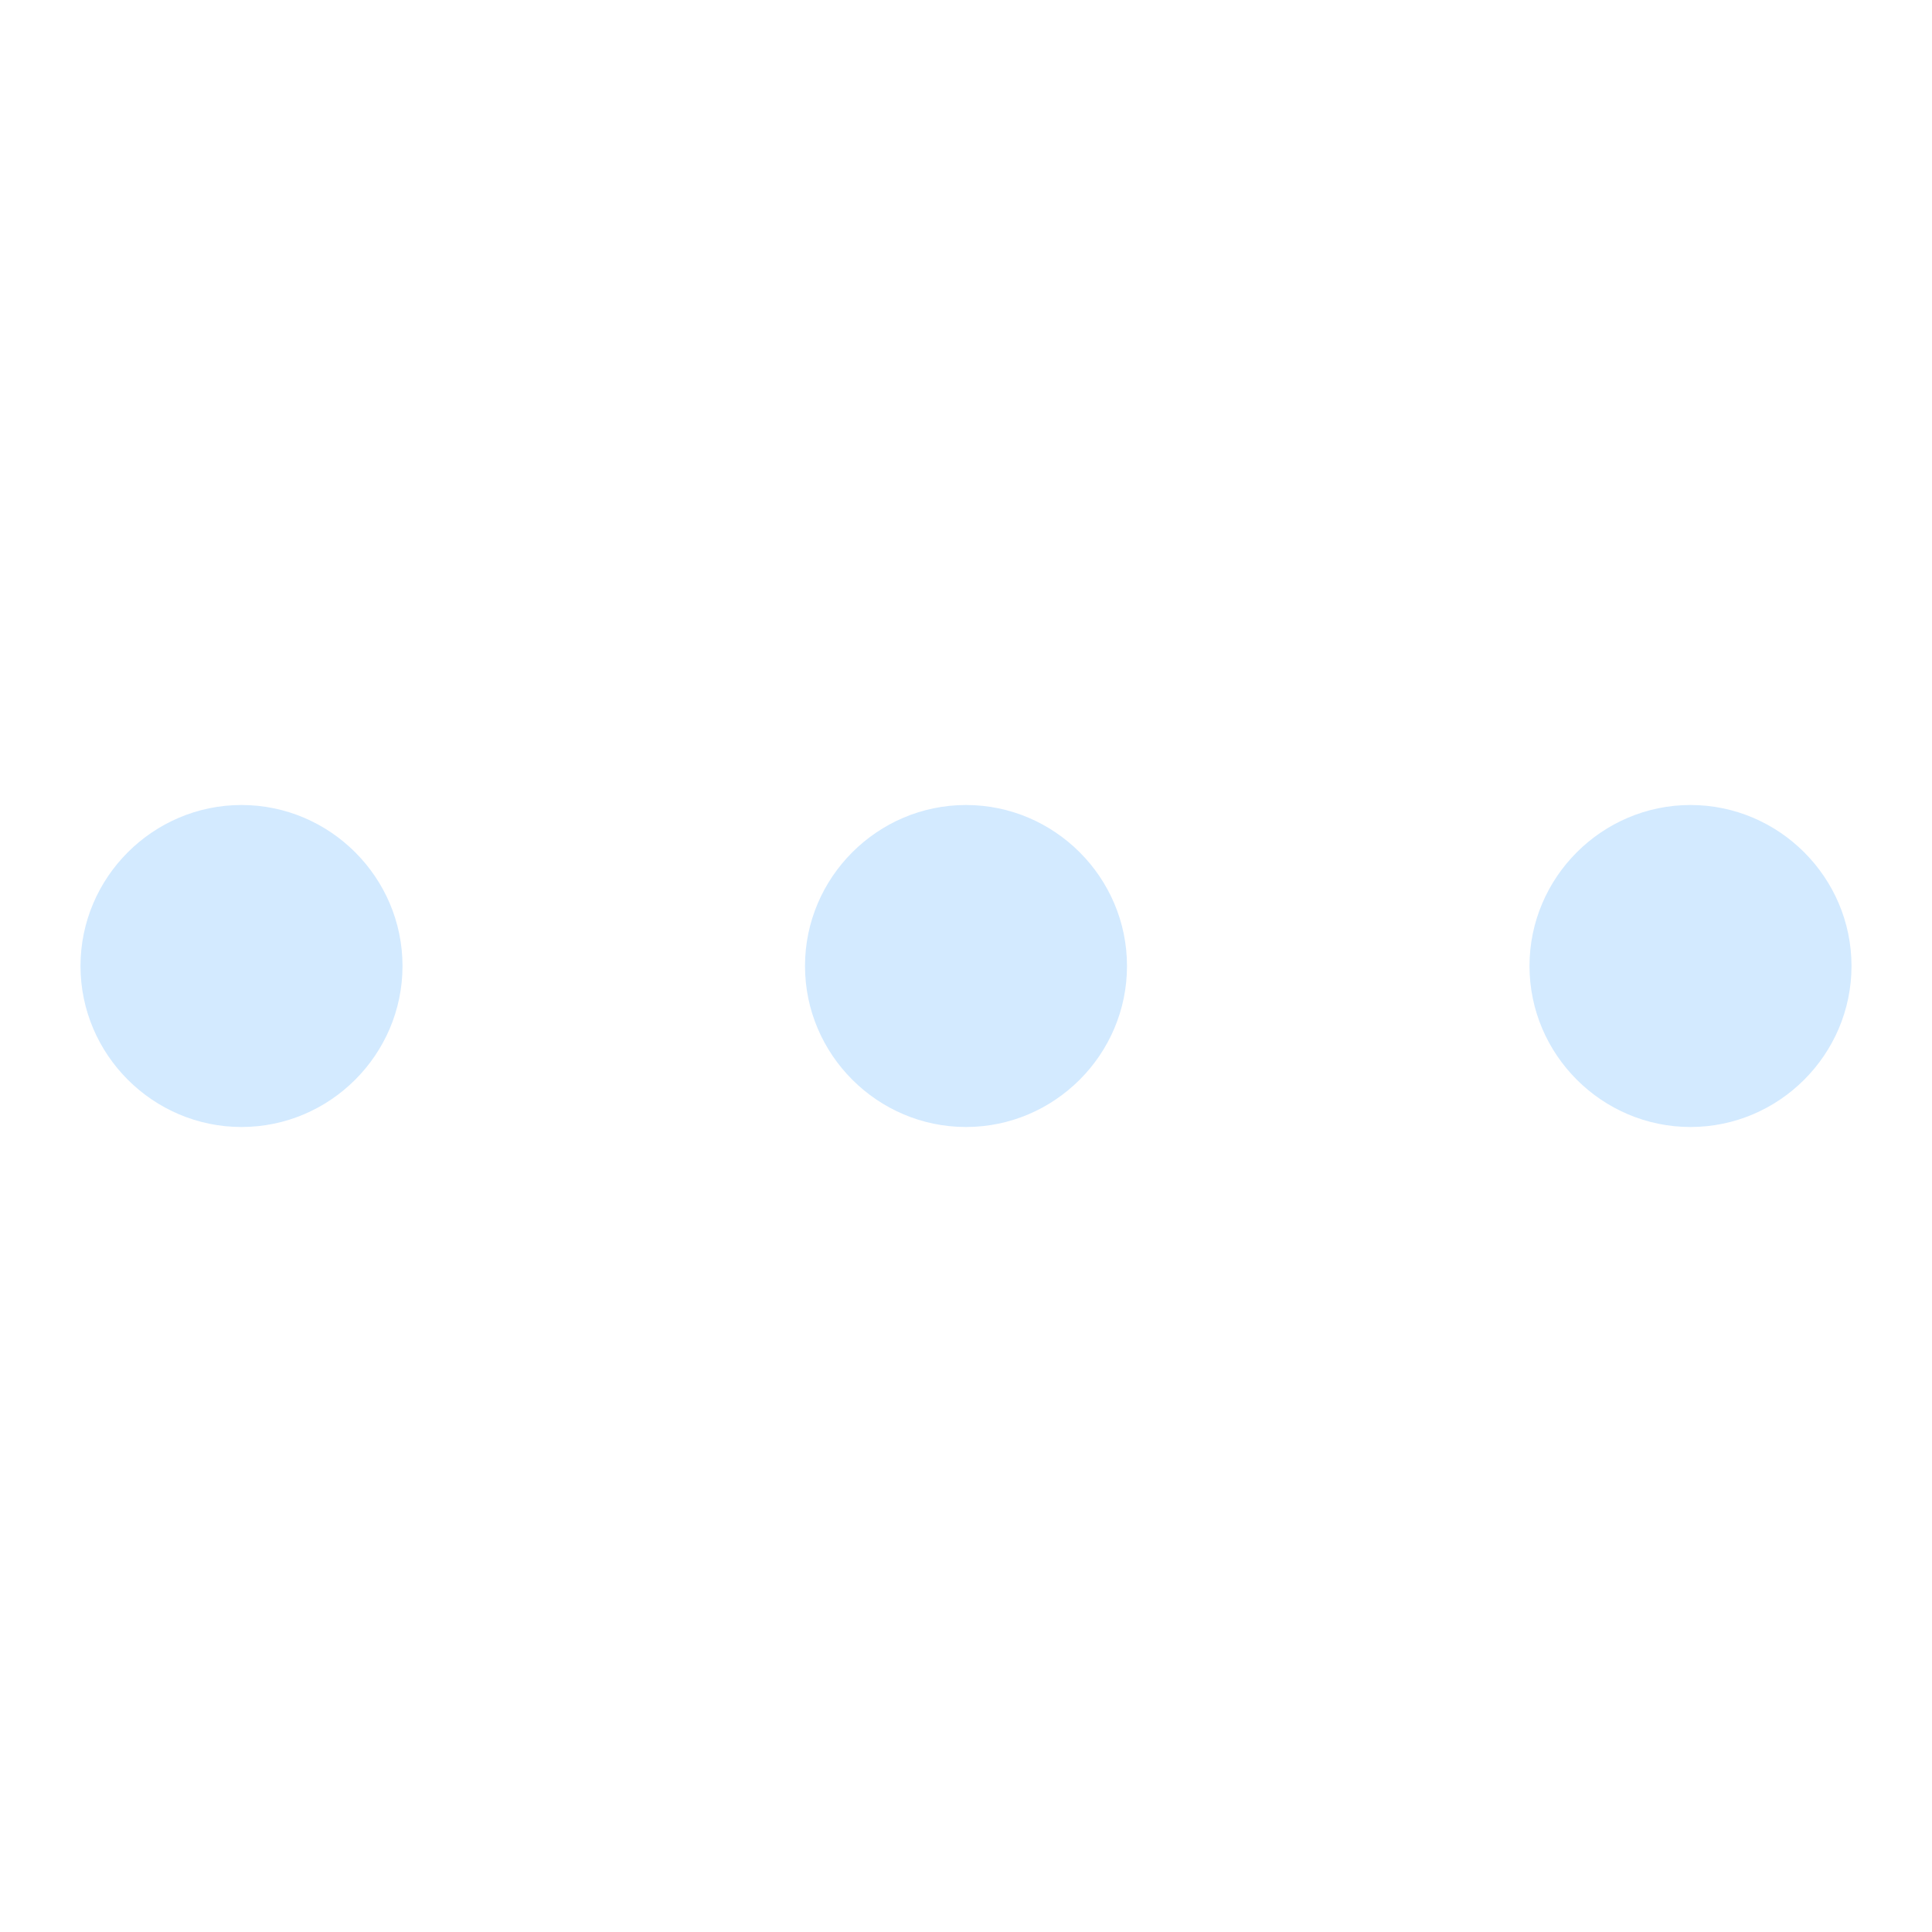
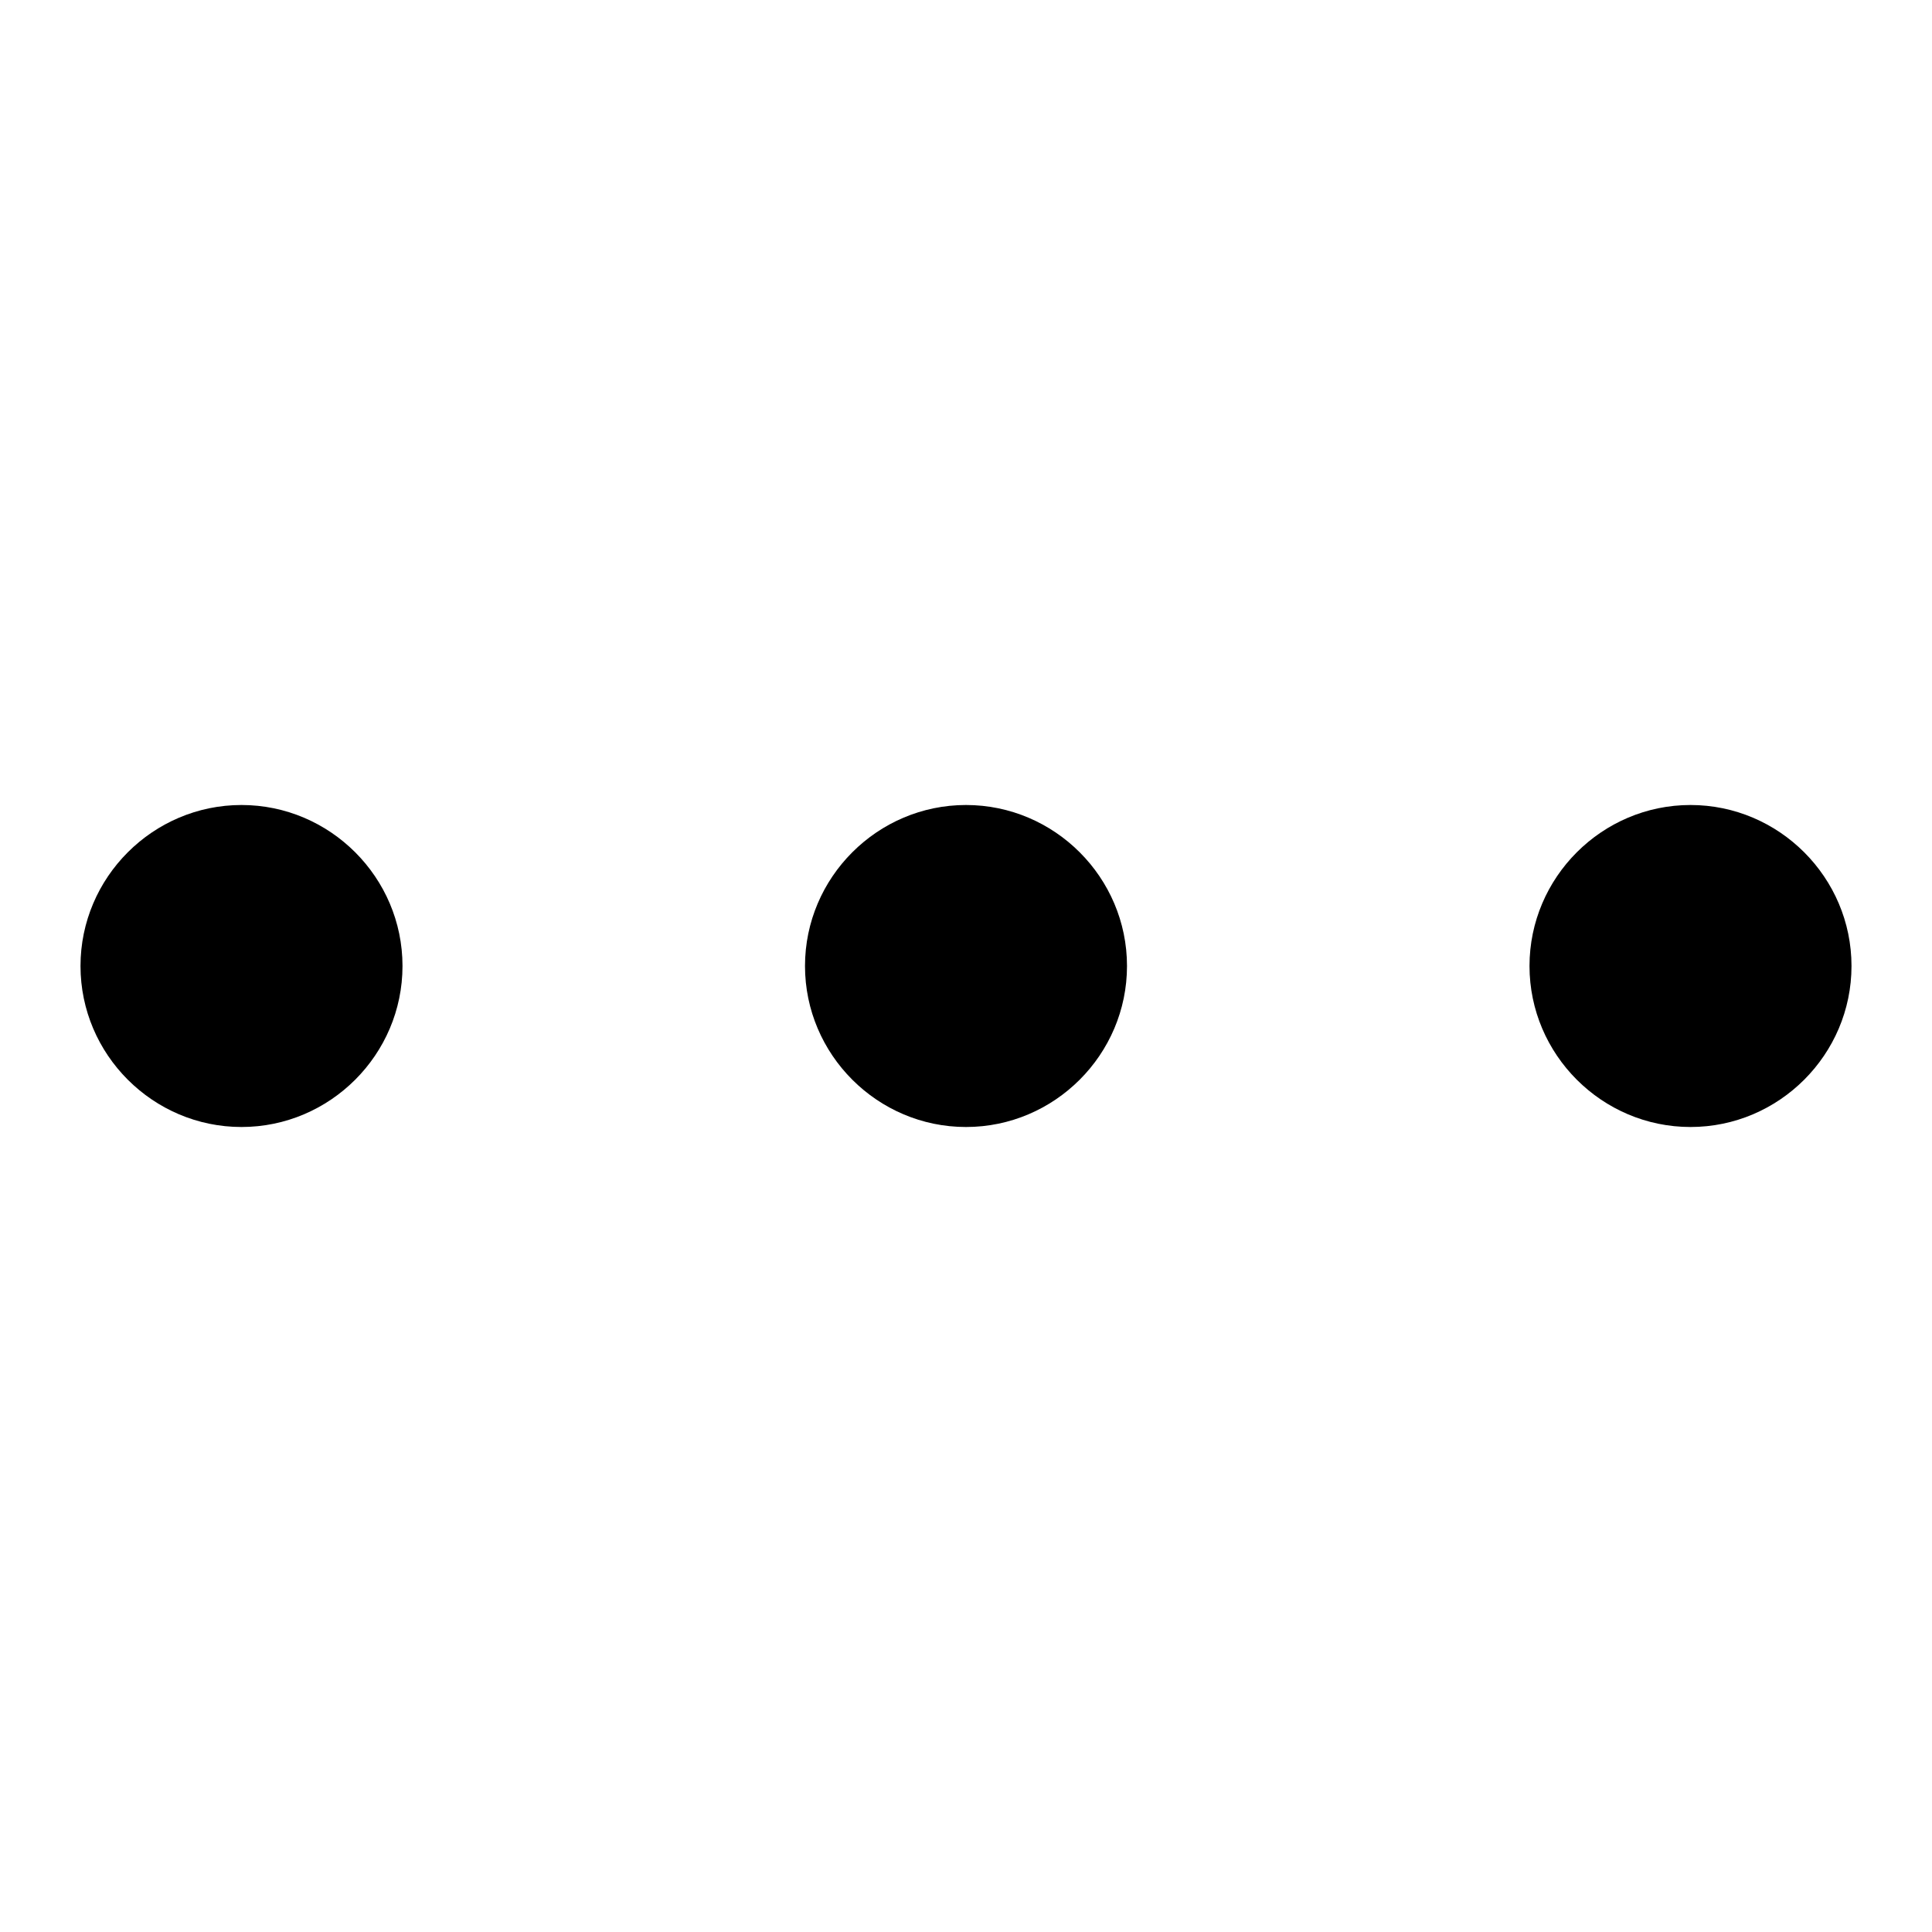
- <svg xmlns="http://www.w3.org/2000/svg" width="24" height="24" viewBox="0 0 24 24" fill="none">
-   <path d="M12 10C10.9 10 10 10.9 10 12C10 13.1 10.9 14 12 14C13.1 14 14 13.1 14 12C14 10.9 13.1 10 12 10ZM3 10C1.9 10 1 10.9 1 12C1 13.1 1.9 14 3 14C4.1 14 5 13.1 5 12C5 10.9 4.1 10 3 10ZM21 10C19.9 10 19 10.9 19 12C19 13.1 19.9 14 21 14C22.1 14 23 13.1 23 12C23 10.9 22.1 10 21 10Z" fill="#D3EAFF" />
+ <svg xmlns="http://www.w3.org/2000/svg" width="24" height="24" viewBox="0 0 24 24">
+   <path d="M12 10C10.9 10 10 10.9 10 12C10 13.1 10.9 14 12 14C13.1 14 14 13.1 14 12C14 10.9 13.1 10 12 10ZM3 10C1.9 10 1 10.9 1 12C1 13.1 1.9 14 3 14C4.1 14 5 13.1 5 12C5 10.9 4.1 10 3 10ZM21 10C19.9 10 19 10.9 19 12C19 13.1 19.9 14 21 14C22.1 14 23 13.1 23 12C23 10.9 22.1 10 21 10Z" fill="inherit" />
</svg>
